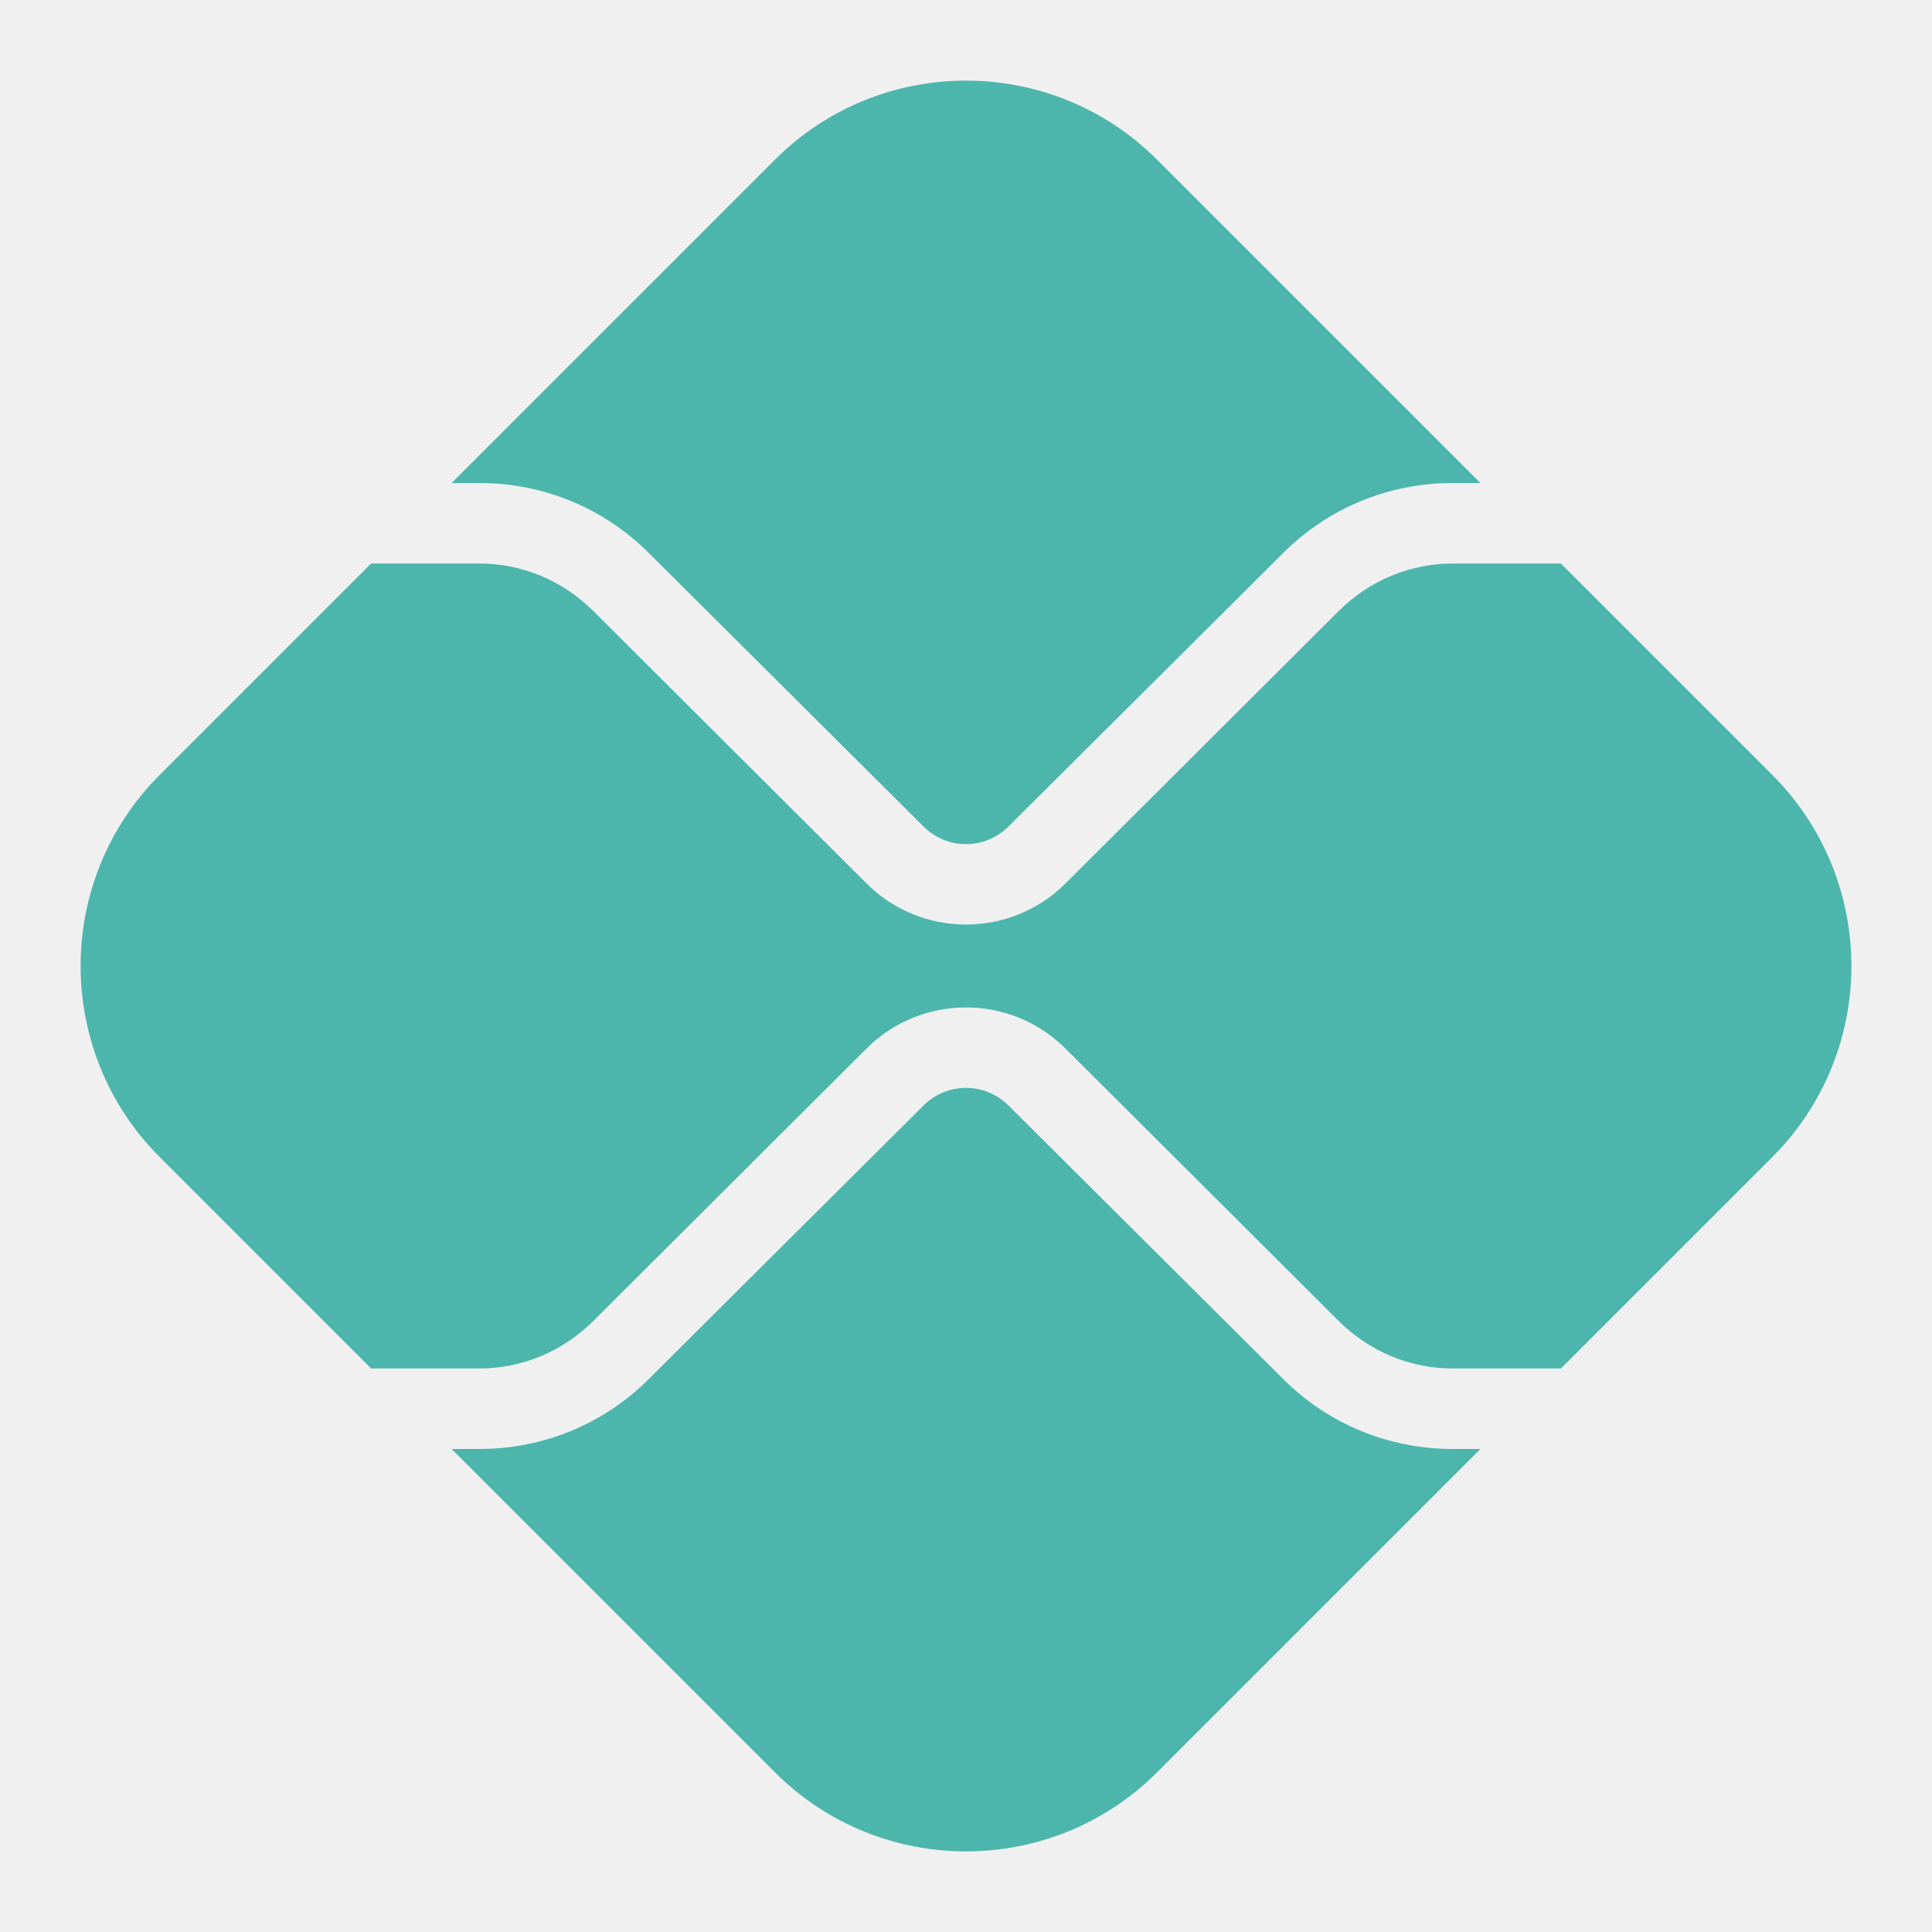
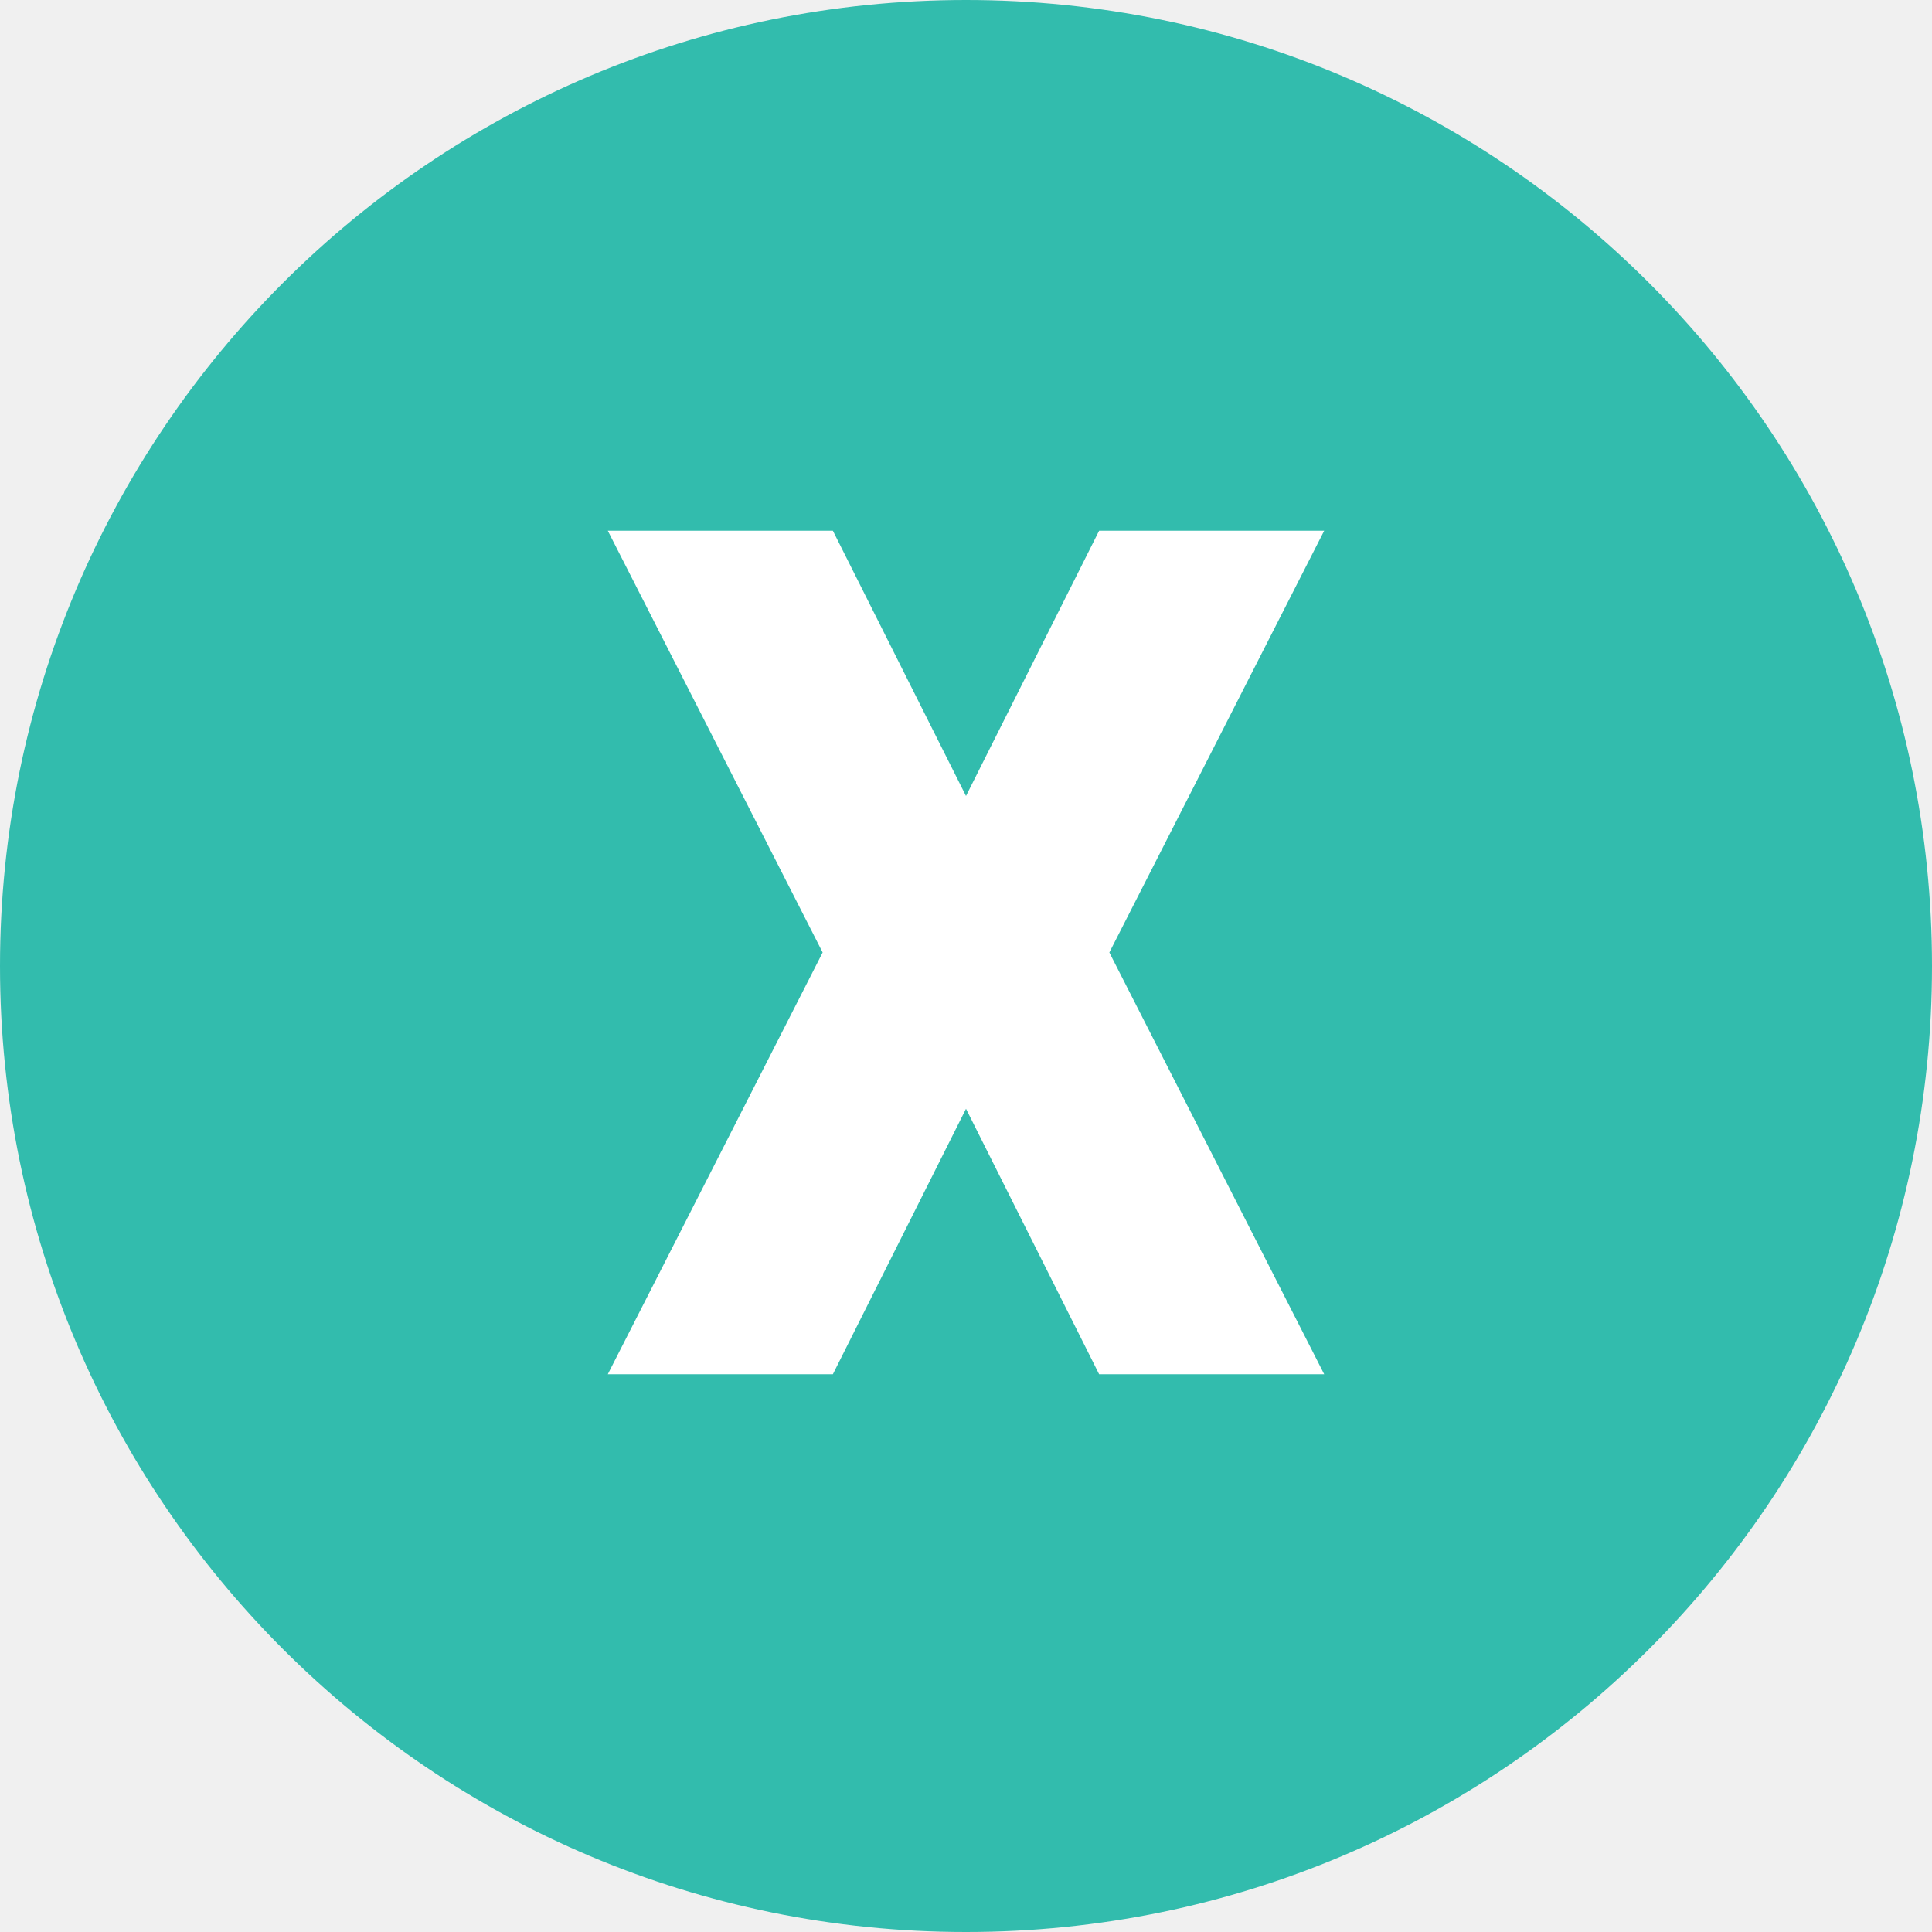
- <svg xmlns="http://www.w3.org/2000/svg" x="0px" y="0px" width="100" height="100" viewBox="0 0 48 48">
-   <path fill="#4db6ac" d="M11.9,12h-0.68l8.04-8.04c2.62-2.61,6.86-2.61,9.48,0L36.78,12H36.1c-1.6,0-3.11,0.62-4.24,1.76 l-6.8,6.77c-0.59,0.59-1.53,0.59-2.12,0l-6.8-6.77C15.01,12.62,13.5,12,11.9,12z" />
-   <path fill="#4db6ac" d="M36.1,36h0.68l-8.04,8.04c-2.62,2.61-6.86,2.61-9.48,0L11.22,36h0.68c1.6,0,3.11-0.62,4.24-1.76 l6.8-6.77c0.59-0.59,1.53-0.59,2.12,0l6.8,6.77C32.99,35.38,34.5,36,36.1,36z" />
-   <path fill="#4db6ac" d="M44.04,28.74L38.78,34H36.1c-1.07,0-2.07-0.42-2.83-1.17l-6.8-6.78c-1.36-1.36-3.58-1.36-4.94,0 l-6.8,6.78C13.97,33.58,12.97,34,11.9,34H9.22l-5.26-5.26c-2.61-2.62-2.61-6.86,0-9.48L9.22,14h2.68c1.07,0,2.07,0.42,2.83,1.17 l6.8,6.78c0.68,0.68,1.58,1.02,2.47,1.02s1.79-0.34,2.47-1.02l6.8-6.78C34.03,14.42,35.03,14,36.1,14h2.68l5.26,5.26 C46.65,21.88,46.65,26.12,44.04,28.74z" />
+ <svg xmlns="http://www.w3.org/2000/svg" viewBox="0 0 100 100">
+   <path fill="#32BCAD" d="M50,0A50,50,0,1,0,50,100A50,50,0,0,0,50,0Z" />
+   <path fill="#FFF" d="M57.42,49.3,68.54,27.47H56.89L50,41.2,43.11,27.47H31.46L42.58,49.3,31.46,71.13H43.11L50,57.39l6.89,13.74H68.54Z" />
</svg>
